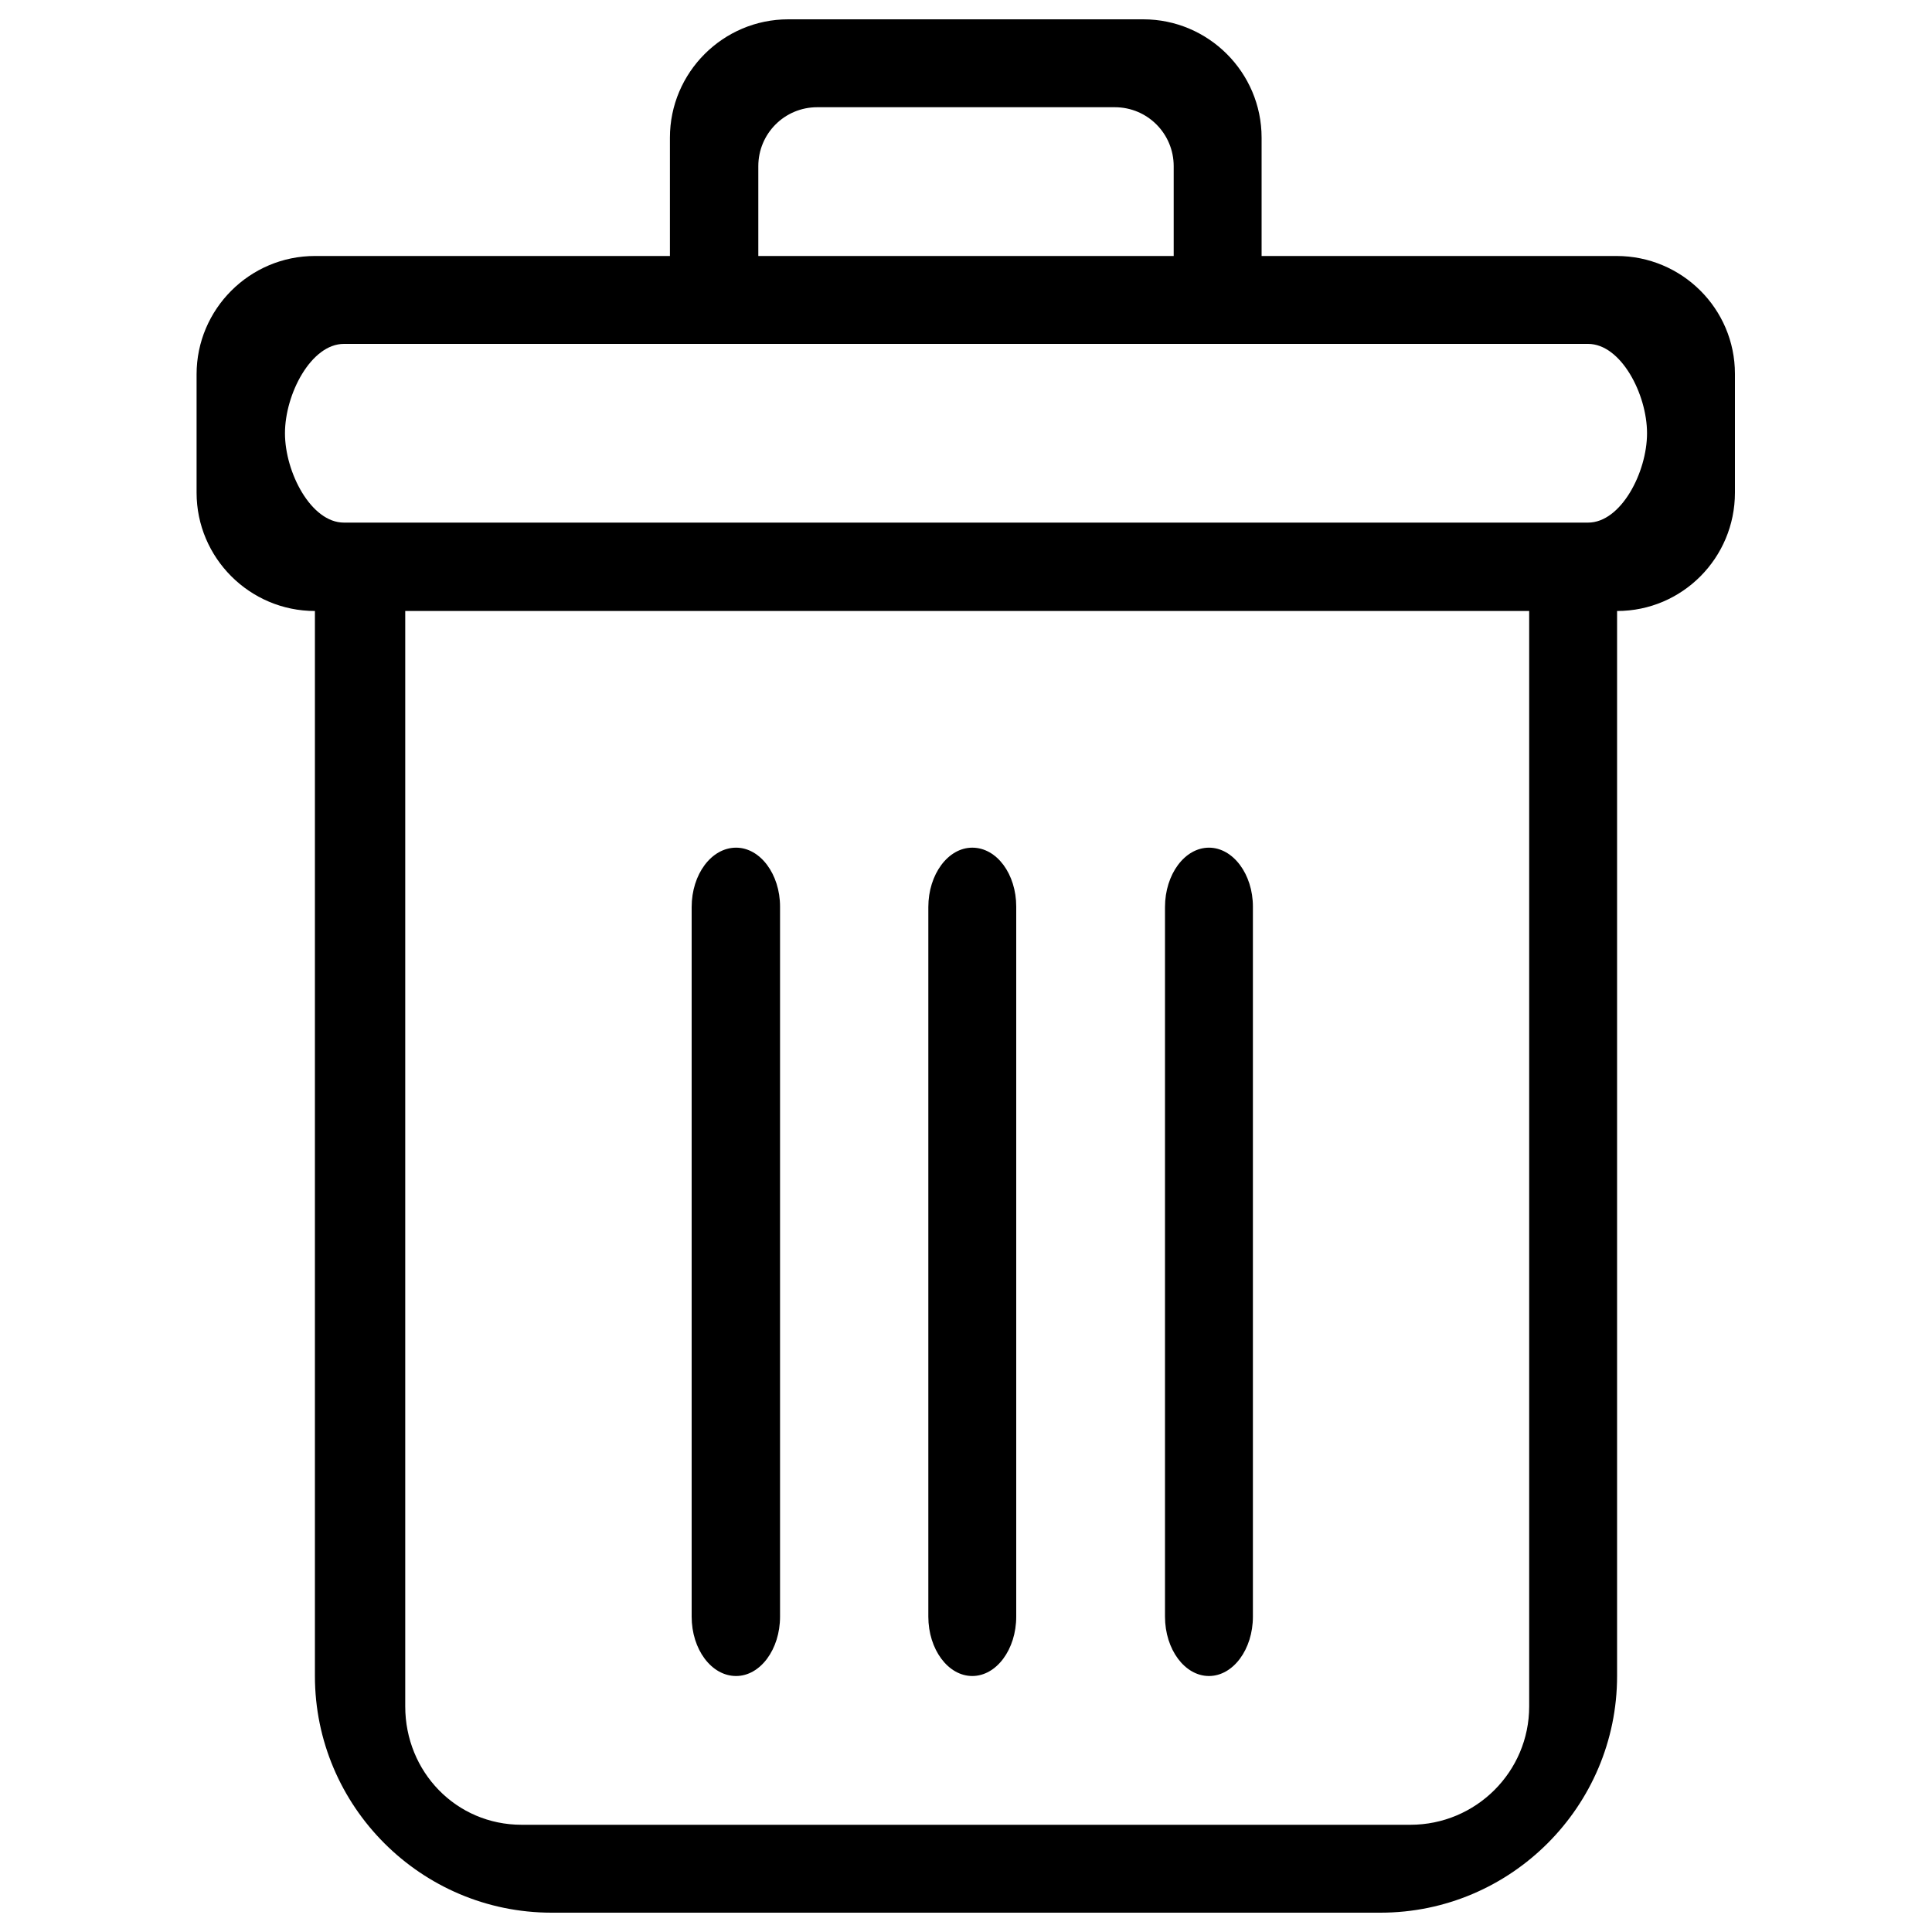
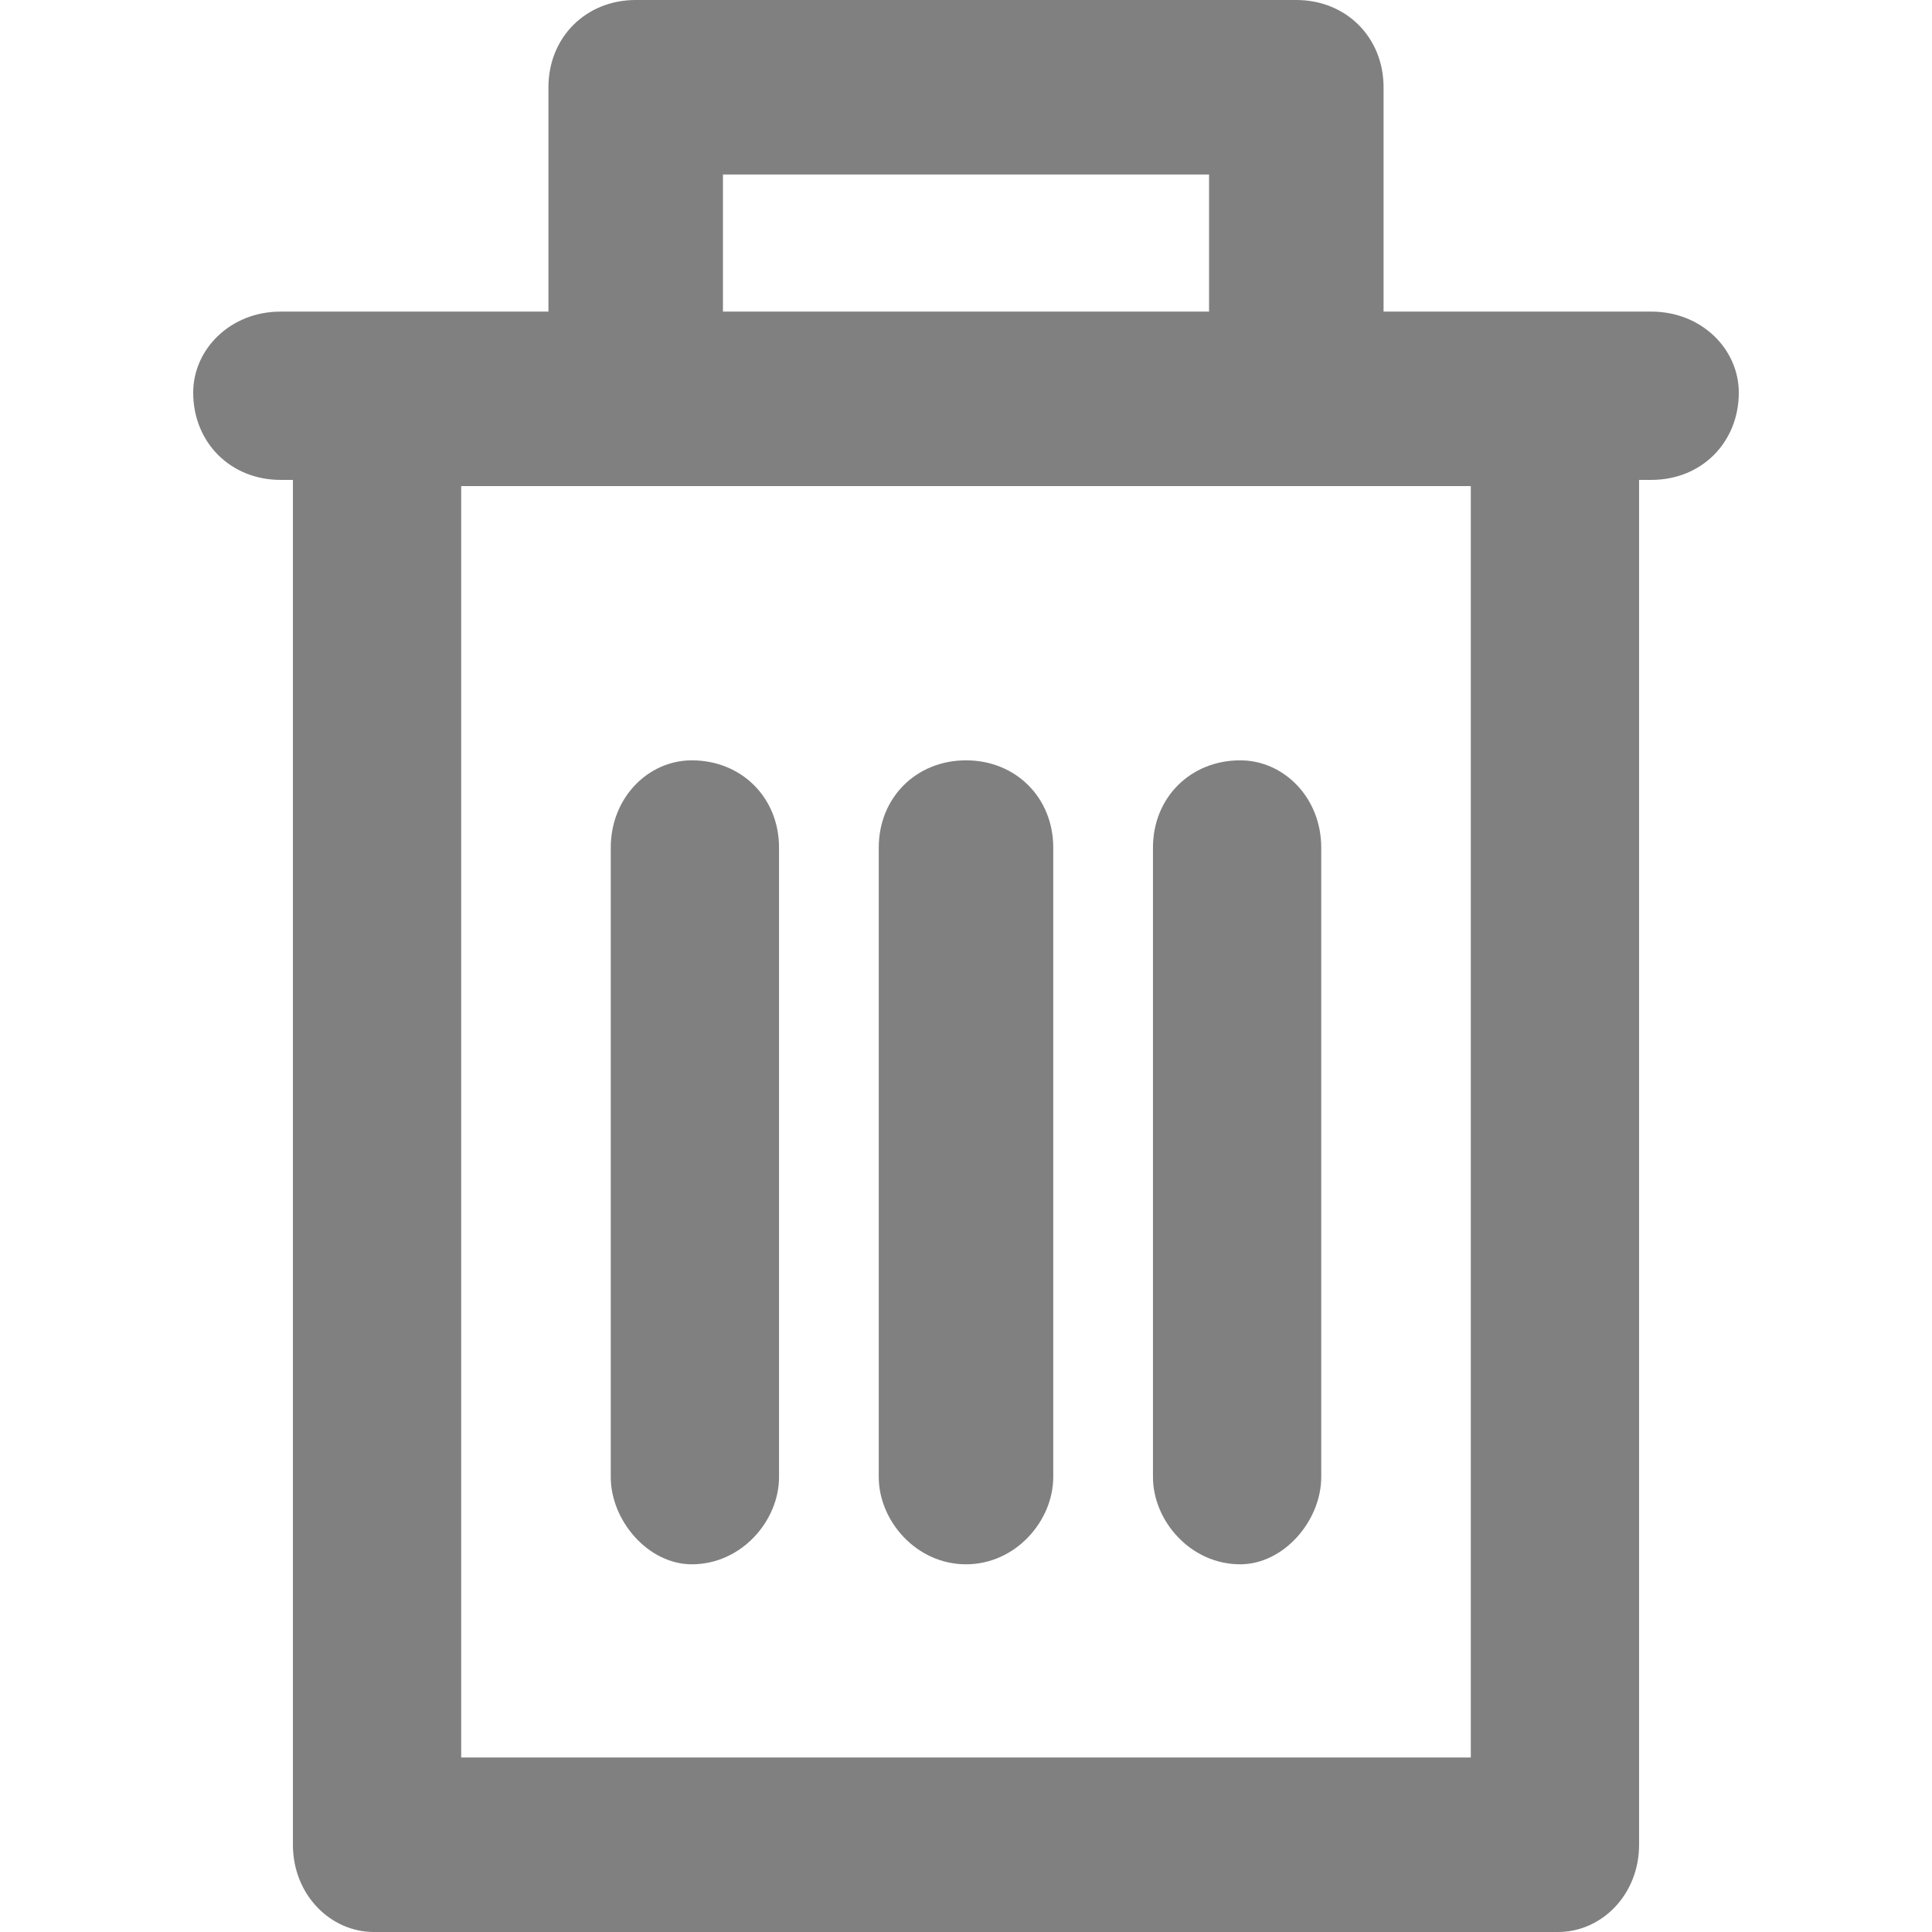
- <svg xmlns="http://www.w3.org/2000/svg" version="1.2" baseProfile="tiny-ps" viewBox="0 0 40 40" width="40" height="40">
-   <style>
- 		tspan { white-space:pre }
- 		.shp0 { fill: #000000 } 
- 	</style>
-   <g id="Layer">
-     <path id="Layer" fill-rule="evenodd" class="shp0" d="M33.48 12.65L33.48 34.7C33.48 37.4 31.28 39.6 28.58 39.6L11.42 39.6C8.72 39.6 6.52 37.4 6.52 34.7L6.52 12.65C5.17 12.65 4.07 11.55 4.07 10.2L4.07 7.75C4.07 6.4 5.17 5.3 6.52 5.3L13.87 5.3L13.87 2.85C13.87 1.5 14.97 0.4 16.32 0.4L23.67 0.4C25.02 0.4 26.12 1.5 26.12 2.85L26.12 5.3L33.47 5.3C34.82 5.3 35.92 6.39 35.92 7.74L35.92 10.2C35.92 11.55 34.83 12.65 33.48 12.65ZM8.39 12.65L8.39 35.33C8.39 36.68 9.44 37.78 10.8 37.78L29.2 37.78C30.56 37.78 31.66 36.68 31.66 35.33L31.66 12.65C30.28 12.65 10.08 12.65 8.39 12.65ZM24.3 5.3L24.3 3.44C24.3 2.77 23.76 2.22 23.08 2.22L16.92 2.22C16.24 2.22 15.7 2.77 15.7 3.44L15.7 5.3C15.7 5.3 23.12 5.3 24.3 5.3ZM32.88 7.12L7.12 7.12C6.44 7.12 5.9 8.16 5.9 8.97C5.9 9.78 6.44 10.82 7.12 10.82L32.88 10.82C33.56 10.82 34.1 9.78 34.1 8.97C34.1 8.16 33.56 7.12 32.88 7.12ZM15.24 17.55C15.74 17.55 16.15 18.1 16.15 18.77L16.15 33.47C16.15 34.15 15.74 34.7 15.24 34.7C14.73 34.7 14.32 34.15 14.32 33.47L14.32 18.78C14.32 18.1 14.73 17.55 15.24 17.55ZM20.13 17.55C20.64 17.55 21.04 18.1 21.04 18.77L21.04 33.47C21.04 34.15 20.63 34.7 20.13 34.7C19.63 34.7 19.22 34.15 19.22 33.47L19.22 18.78C19.22 18.1 19.63 17.55 20.13 17.55ZM25.03 17.55C25.53 17.55 25.94 18.1 25.94 18.77L25.94 33.47C25.94 34.15 25.53 34.7 25.03 34.7C24.53 34.7 24.12 34.15 24.12 33.47L24.12 18.78C24.12 18.1 24.53 17.55 25.03 17.55Z" />
-   </g>
+ <svg xmlns="http://www.w3.org/2000/svg" version="1.2" viewBox="0 0 31 31" width="31" height="31">
+   <style>.a{fill:#808080}</style>
+   <path fill-rule="evenodd" class="a" d="m27.9 6.3c0 0.8-0.6 1.4-1.4 1.4h-0.2v21.9c0 0.8-0.6 1.4-1.3 1.4h-19c-0.7 0-1.3-0.6-1.3-1.4v-21.9h-0.2c-0.8 0-1.4-0.6-1.4-1.4 0-0.7 0.6-1.3 1.4-1.3h4.3v-3.6c0-0.8 0.6-1.4 1.4-1.4h10.6c0.8 0 1.4 0.6 1.4 1.4v3.6h4.3c0.8 0 1.4 0.6 1.4 1.3zm-16.3-1.3h7.8v-2.2h-7.8zm12 2.8h-16.2v20.4h16.2z" />
+   <path class="a" d="m9.8 23.7v-10.1c0-0.8 0.6-1.4 1.3-1.4 0.8 0 1.4 0.6 1.4 1.4v10.1c0 0.7-0.6 1.4-1.4 1.4-0.7 0-1.3-0.7-1.3-1.4z" />
+   <path class="a" d="m14.1 23.7v-10.1c0-0.8 0.6-1.4 1.4-1.4 0.8 0 1.4 0.6 1.4 1.4v10.1c0 0.7-0.6 1.4-1.4 1.4-0.8 0-1.4-0.7-1.4-1.4z" />
+   <path class="a" d="m18.5 23.7v-10.1c0-0.8 0.6-1.4 1.4-1.4 0.7 0 1.3 0.6 1.3 1.4v10.1c0 0.7-0.6 1.4-1.3 1.4-0.8 0-1.4-0.7-1.4-1.4z" />
</svg>
